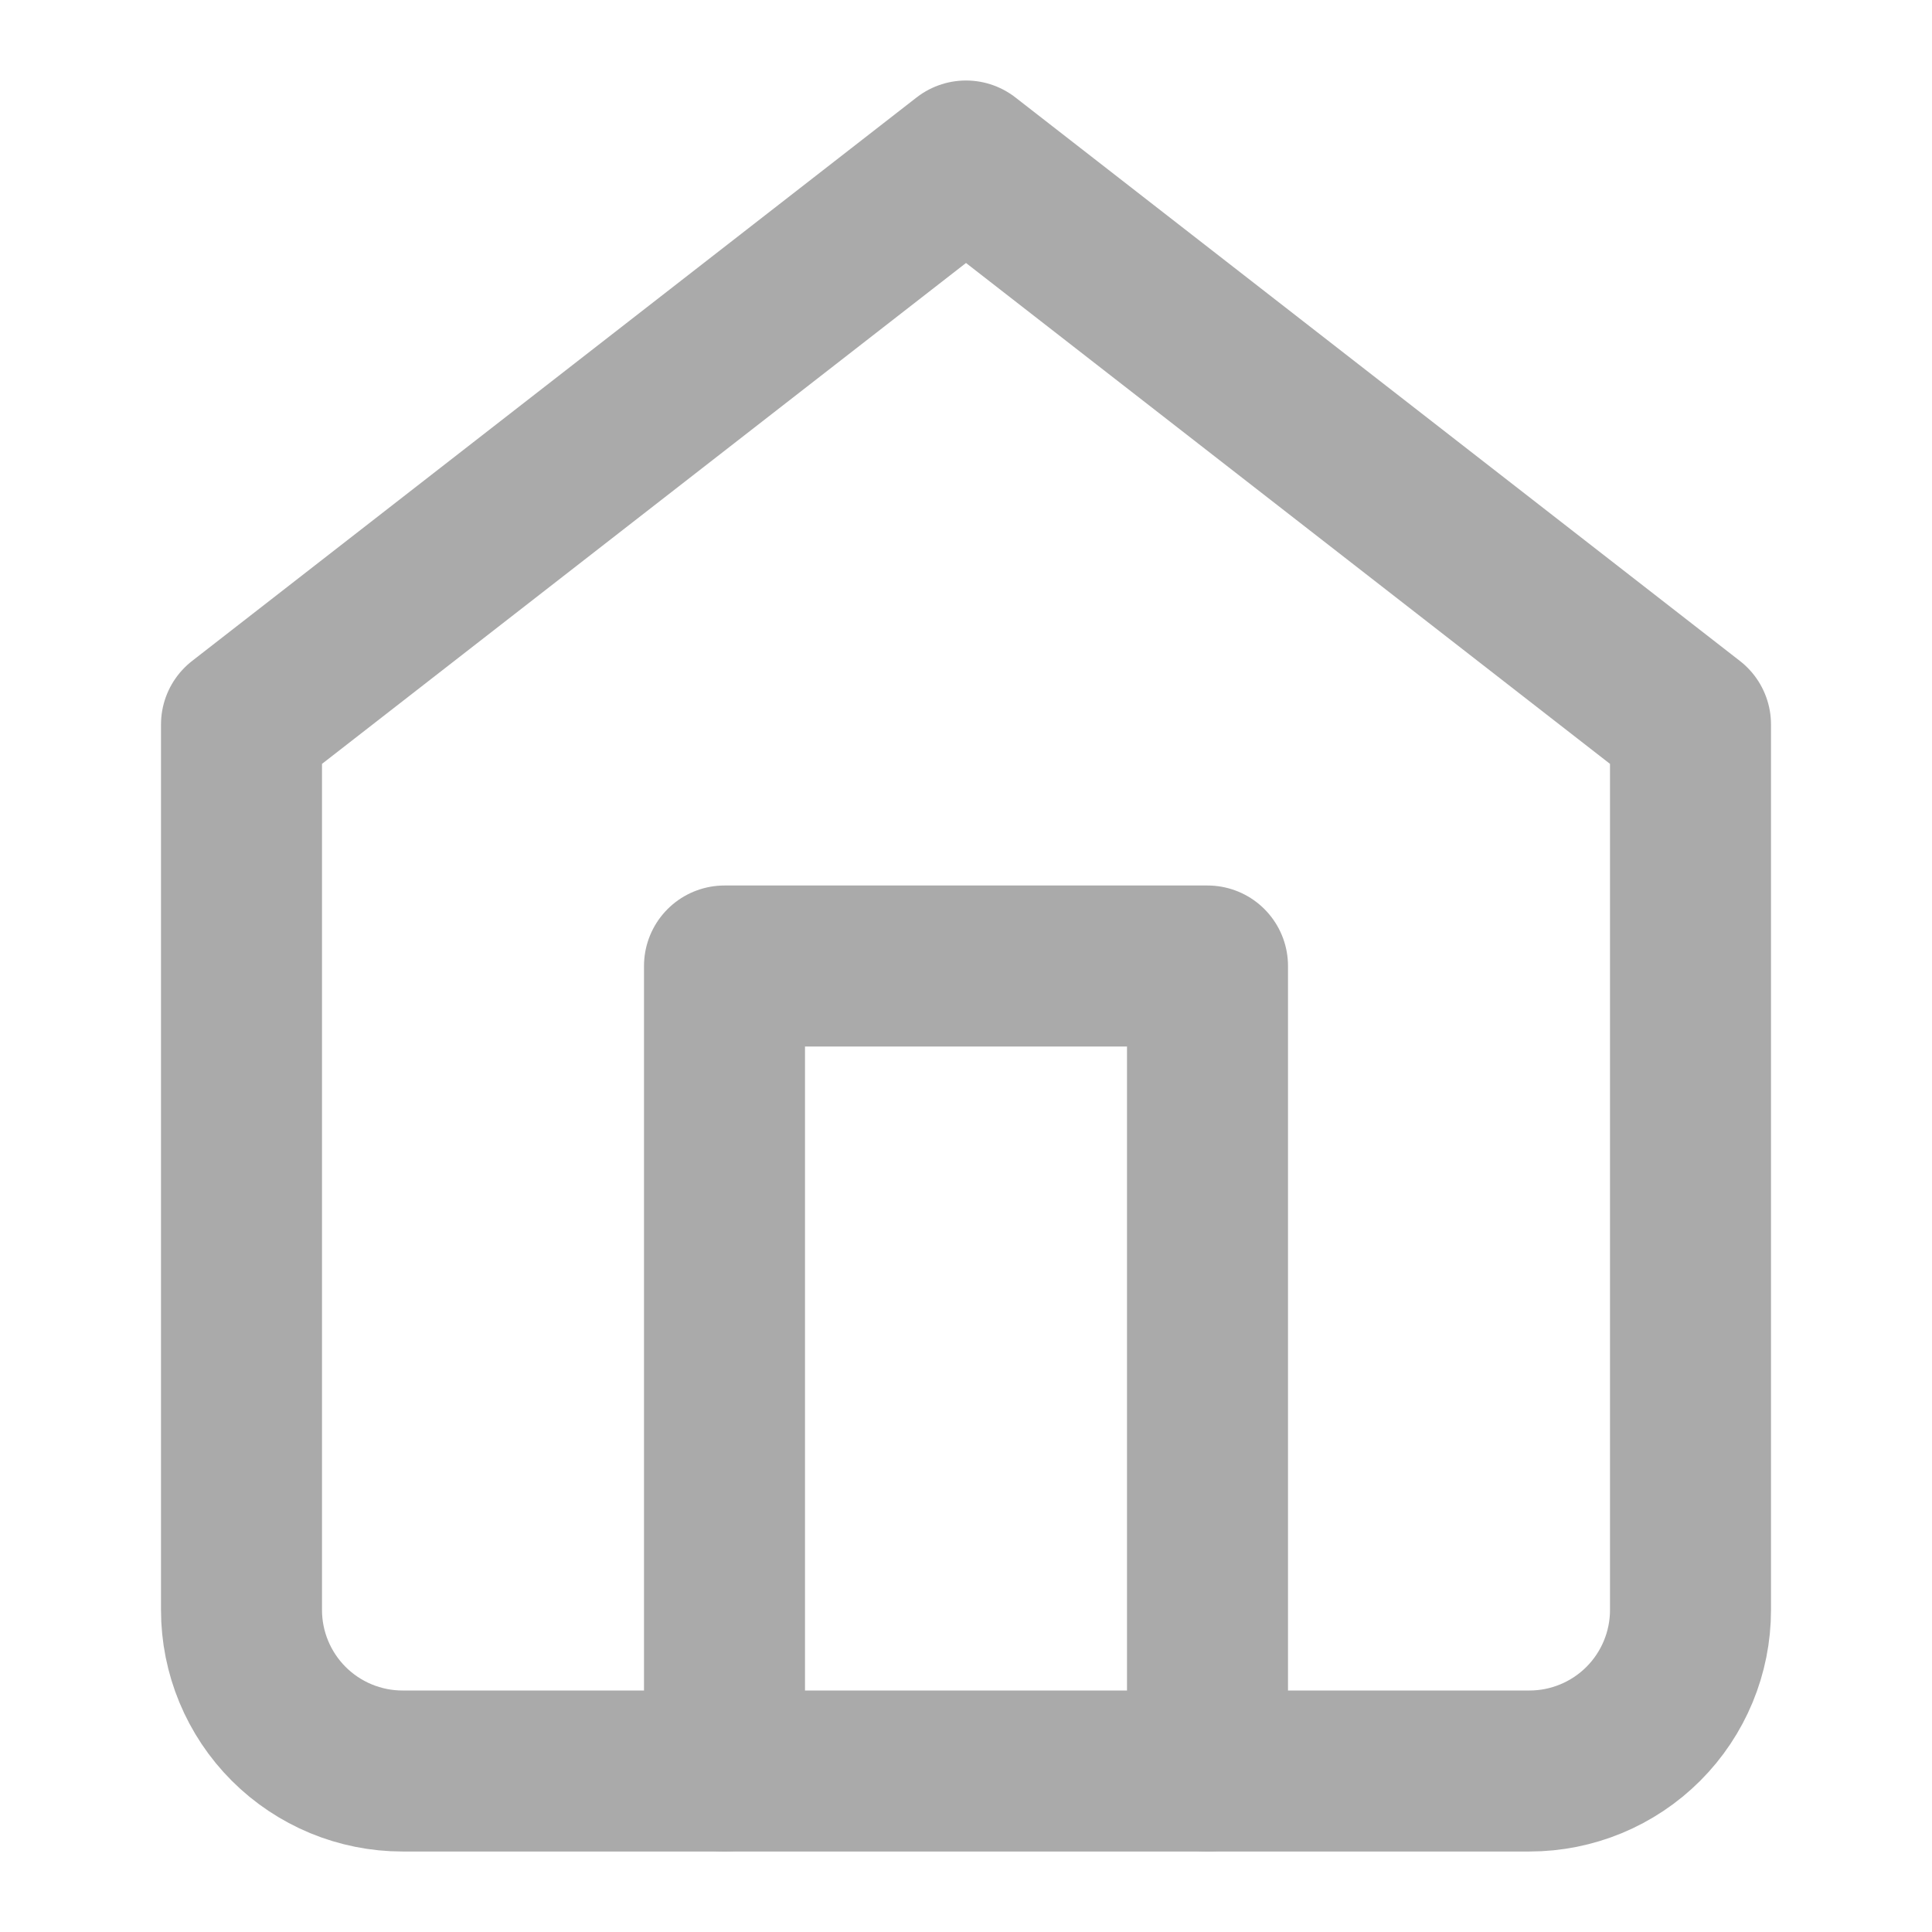
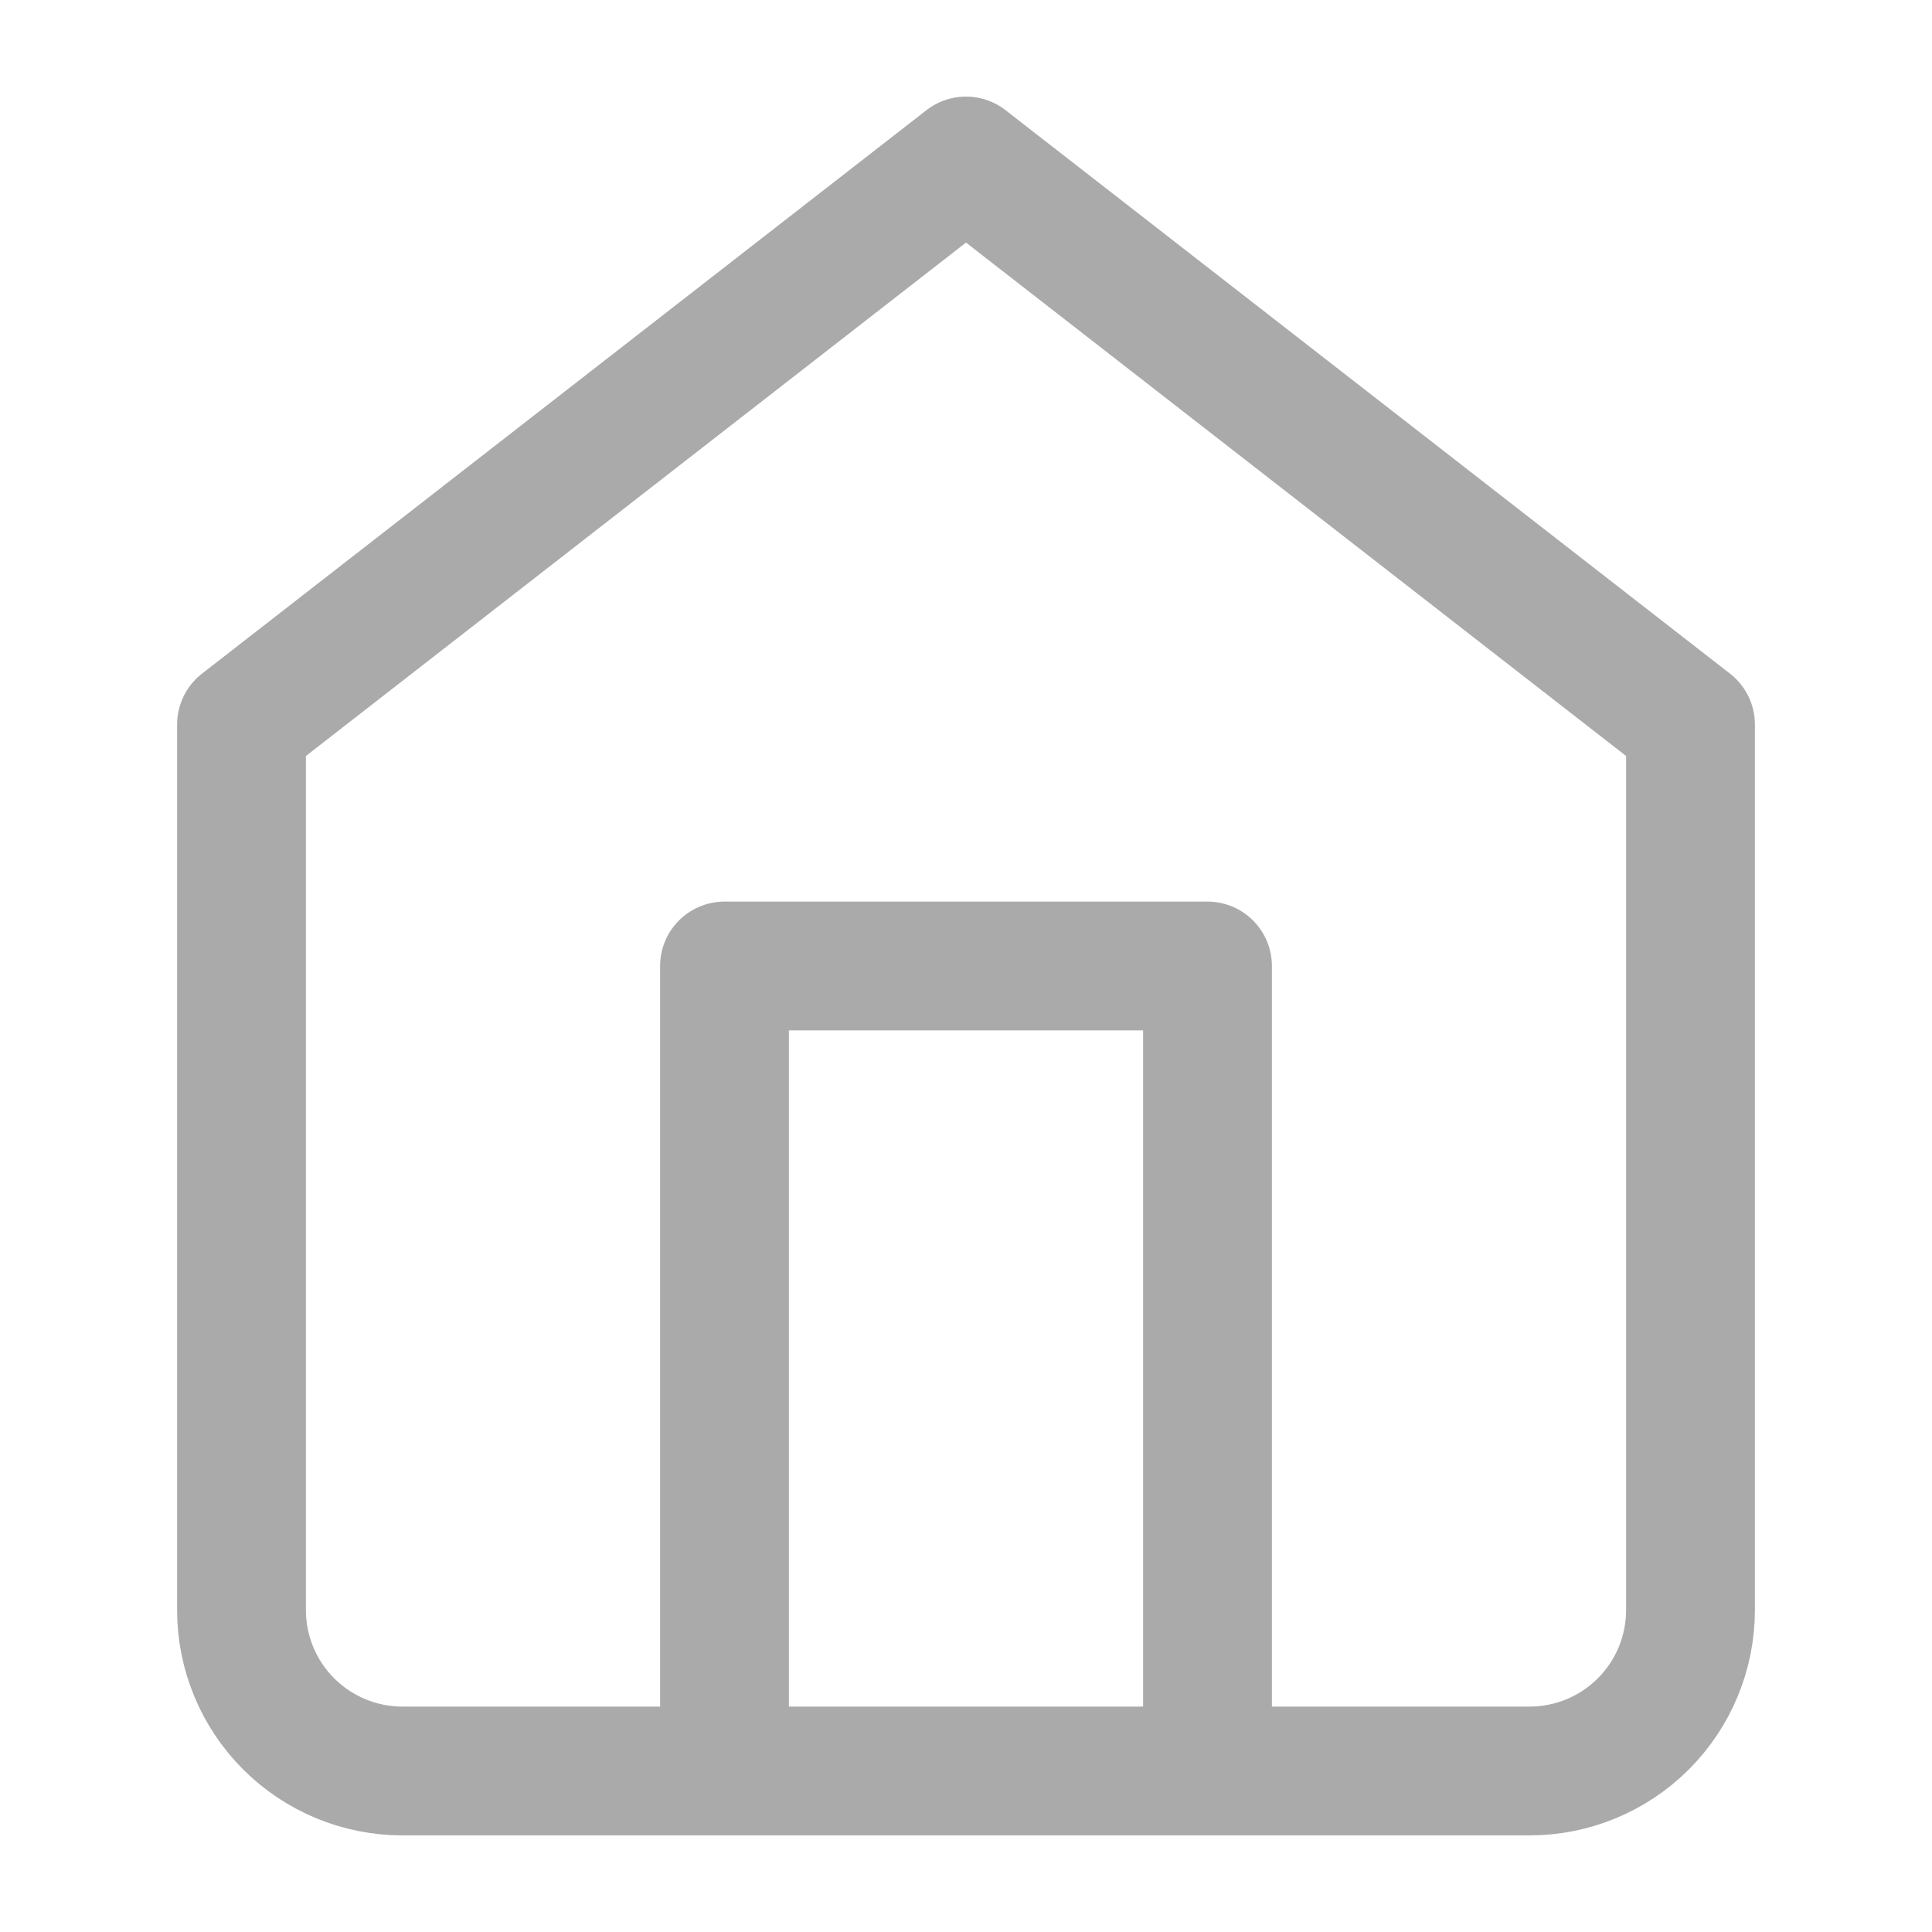
- <svg xmlns="http://www.w3.org/2000/svg" width="24" height="24" viewBox="0 0 24 24" fill="none">
-   <path d="M3 9L12 2L21 9V20C21 20.53 20.789 21.039 20.414 21.414C20.039 21.789 19.53 22 19 22H5C4.47 22 3.961 21.789 3.586 21.414C3.211 21.039 3 20.53 3 20V9Z" stroke="#AAAAAA" stroke-width="2" stroke-linecap="round" stroke-linejoin="round" />
-   <path d="M9 22V12H15V22" stroke="#AAAAAA" stroke-width="2" stroke-linecap="round" stroke-linejoin="round" />
+ <svg xmlns="http://www.w3.org/2000/svg" width="30" height="30" viewBox="0 0 30 30" fill="none">
+   <path d="M3.75 11.25L15 2.5L26.25 11.25V25C26.25 25.663 25.987 26.299 25.518 26.768C25.049 27.237 24.413 27.5 23.75 27.5H6.25C5.587 27.5 4.951 27.237 4.482 26.768C4.013 26.299 3.75 25.663 3.75 25V11.25Z" stroke="#AAAAAA" stroke-width="2" stroke-linecap="round" stroke-linejoin="round" />
+   <path d="M11.25 27.5V15H18.75V27.5" stroke="#AAAAAA" stroke-width="2" stroke-linecap="round" stroke-linejoin="round" />
</svg>
